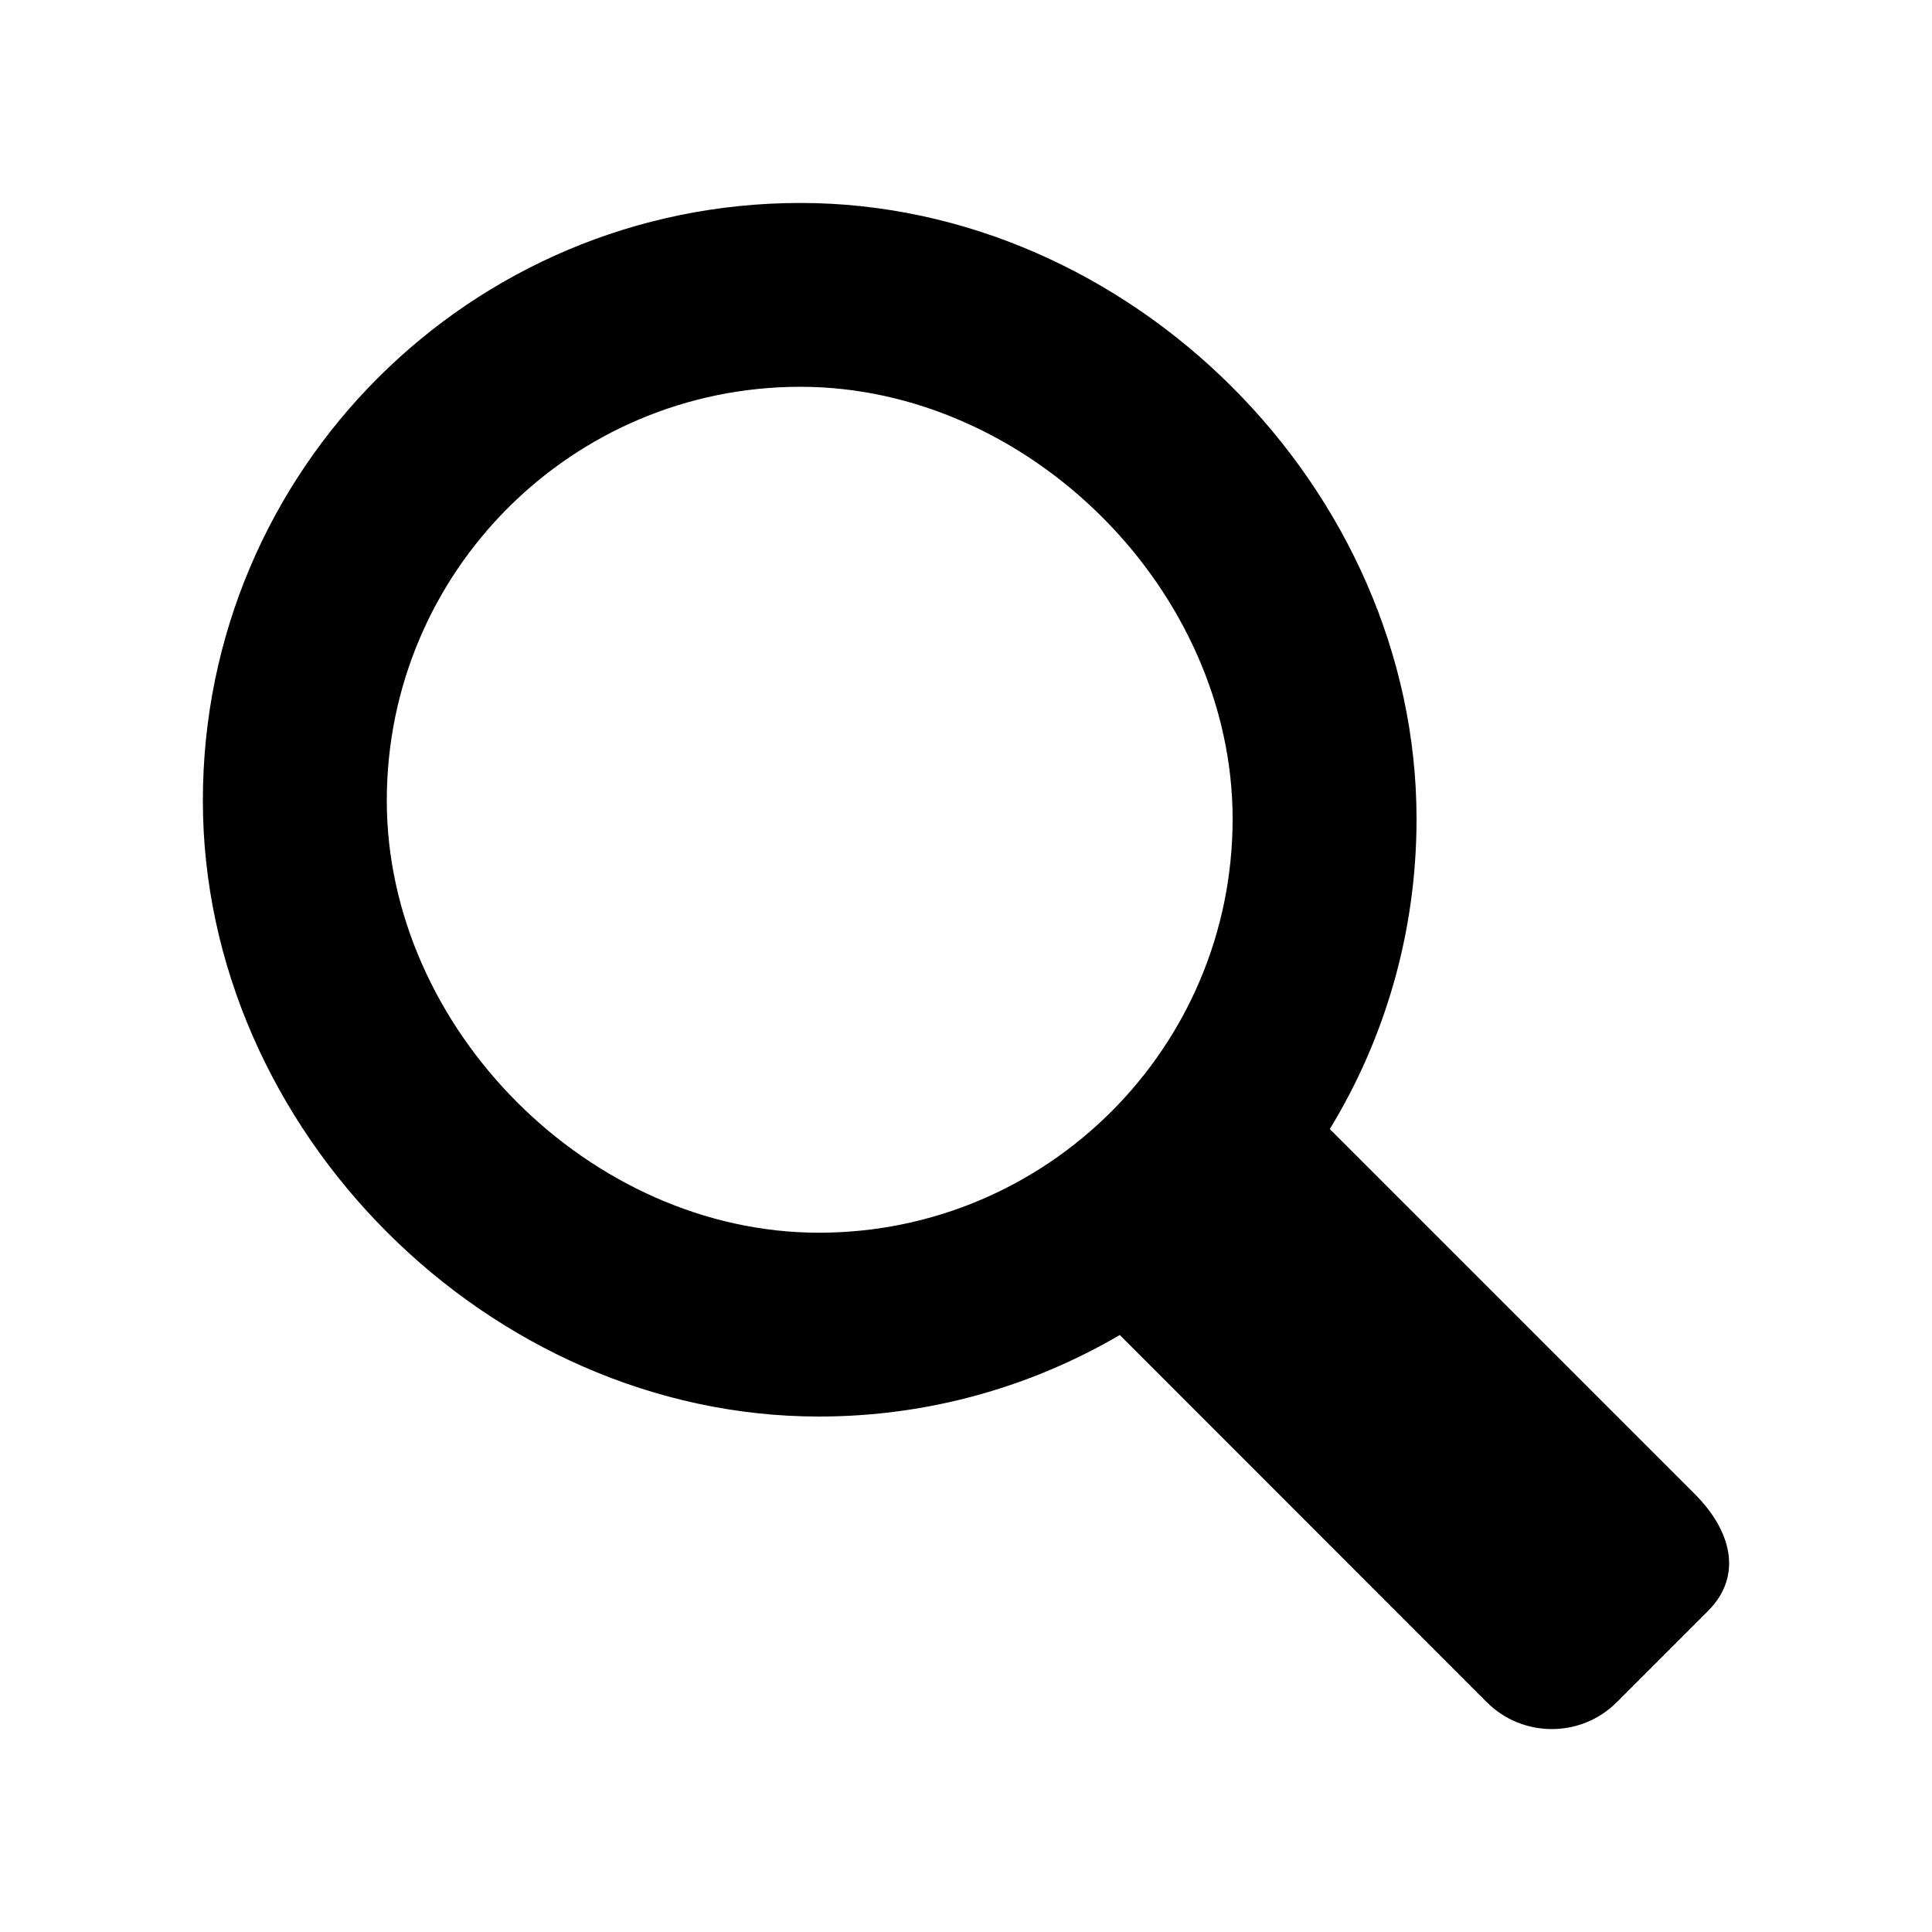
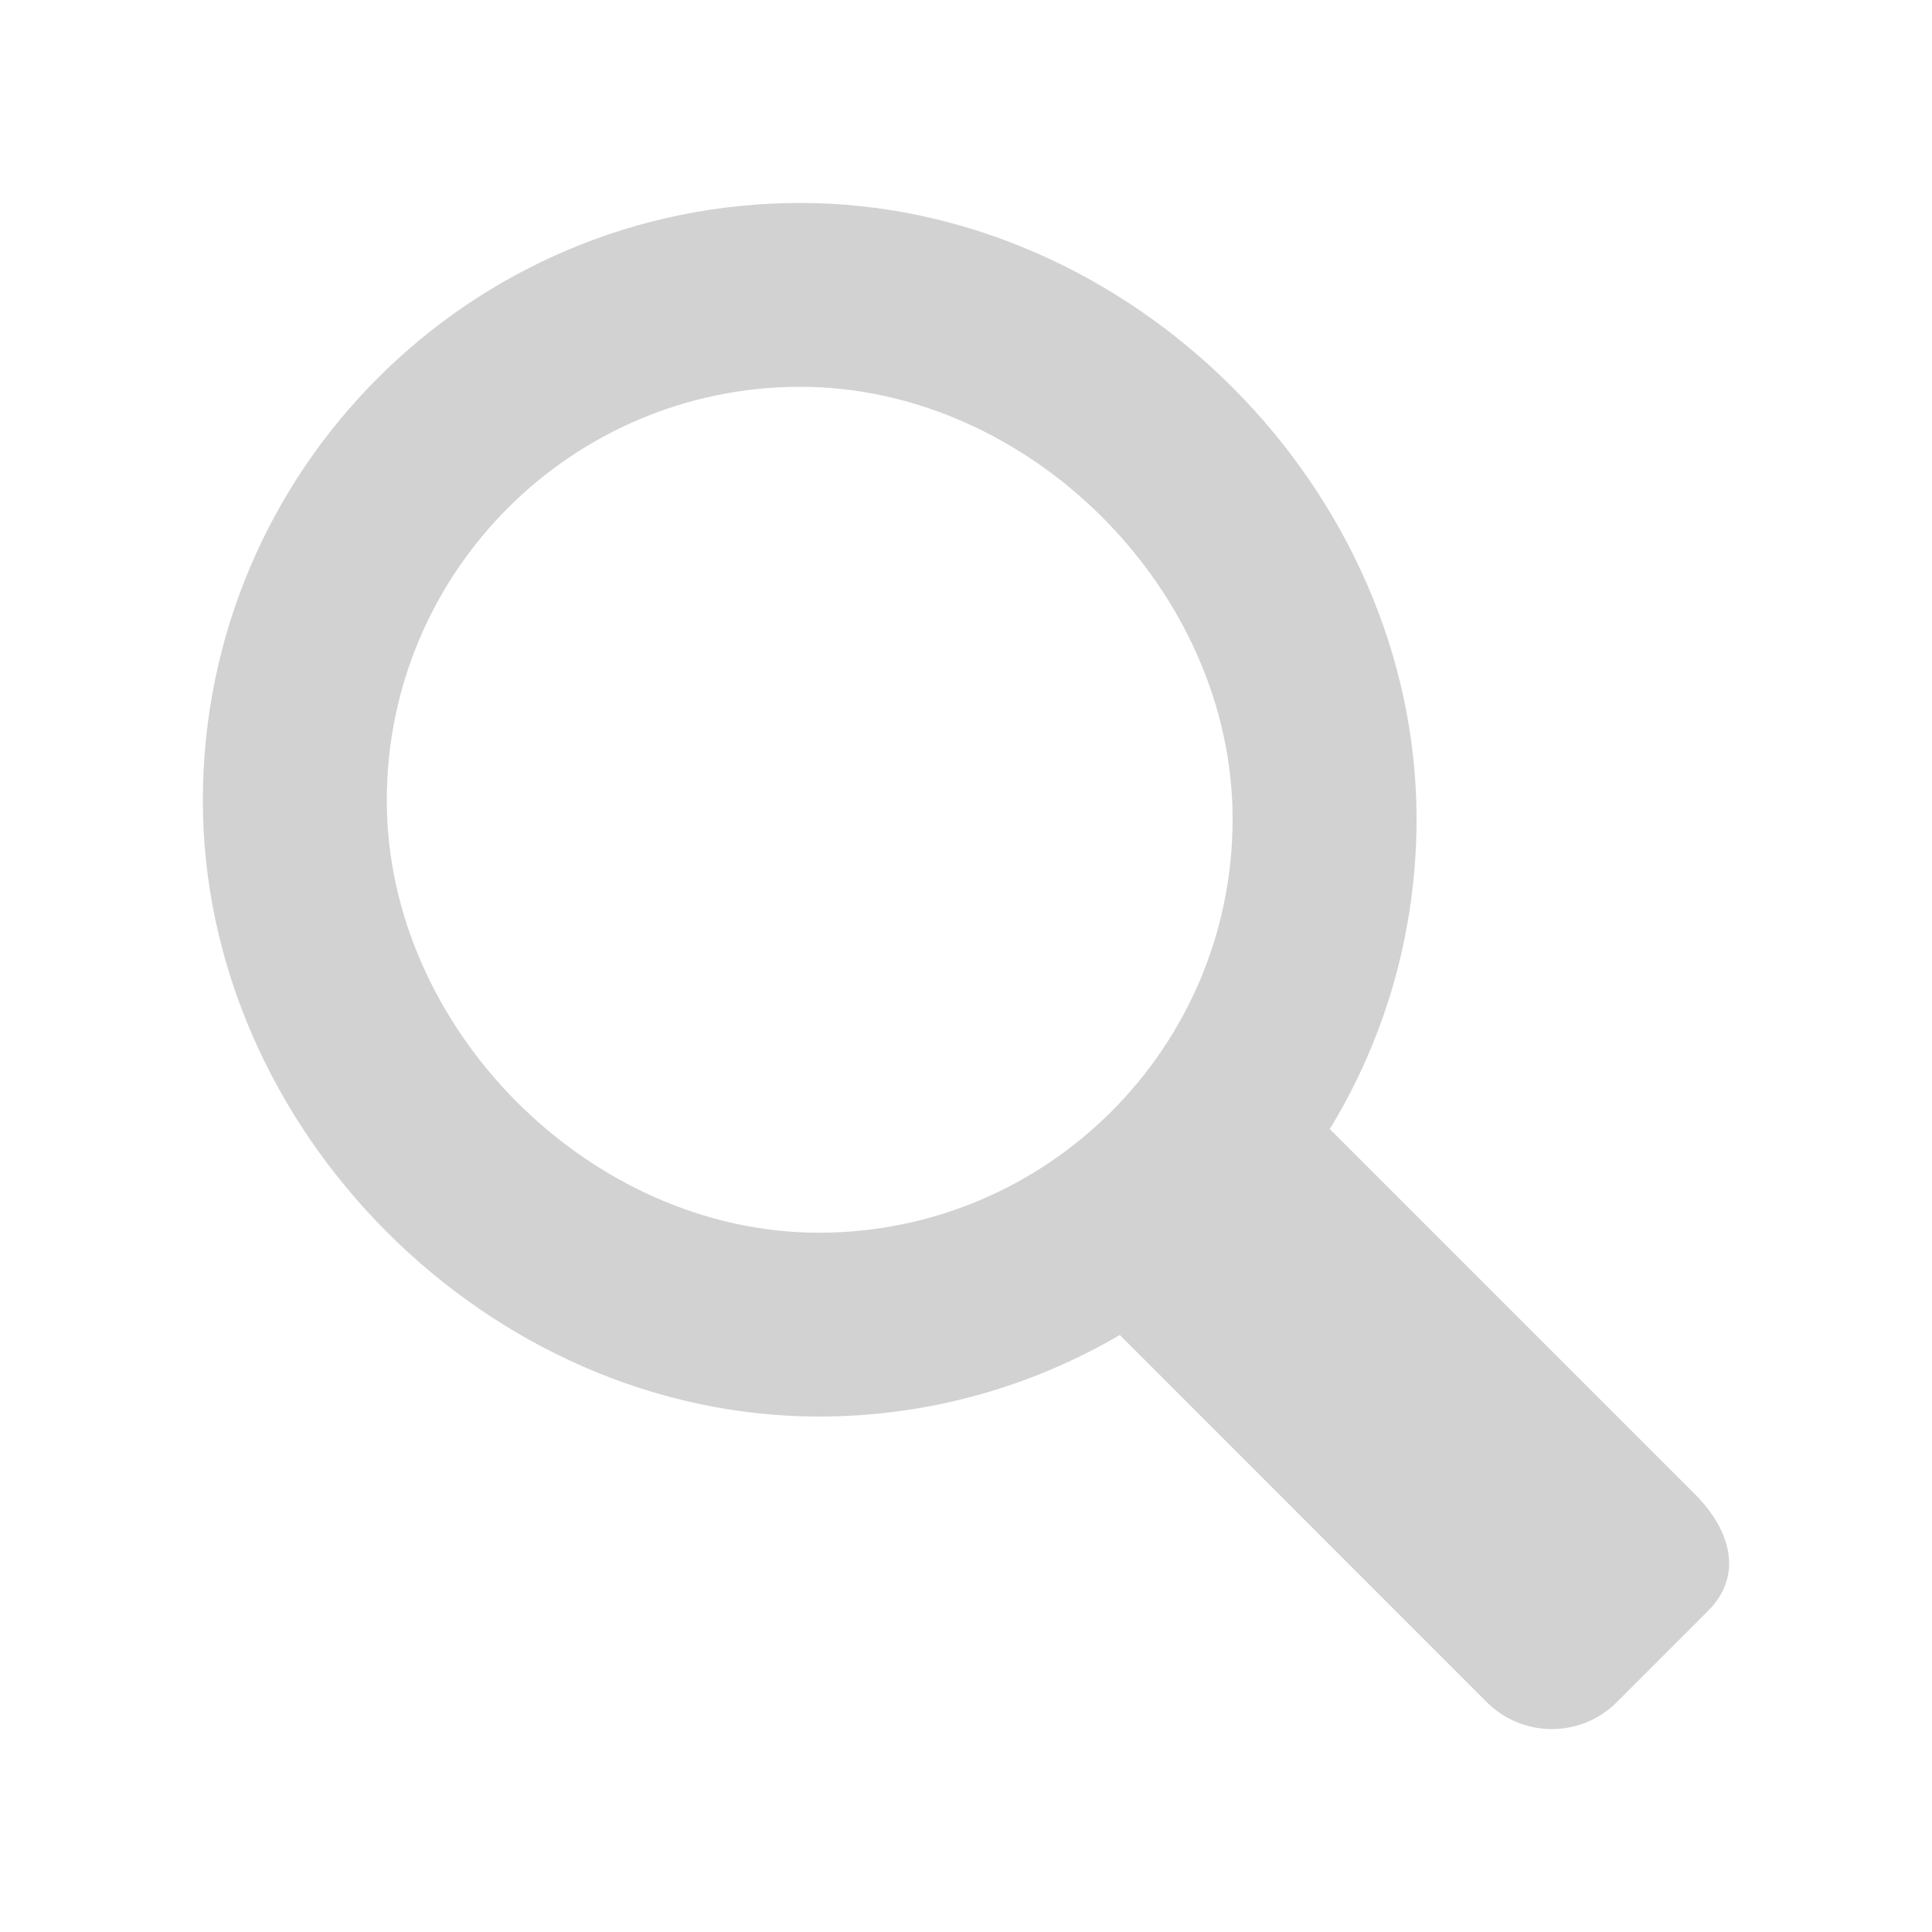
- <svg xmlns="http://www.w3.org/2000/svg" version="1.1" width="20" height="20" viewBox="0 0 20 20">
+ <svg xmlns="http://www.w3.org/2000/svg" version="1.1" width="20" height="20" viewBox="0 0 20 20" fill="#D2D2D2">
  <path d="M17.545 15.467l-3.779-3.779c0.57-0.935 0.898-2.035 0.898-3.21 0-3.417-2.961-6.377-6.378-6.377s-6.186 2.769-6.186 6.186c0 3.416 2.961 6.377 6.377 6.377 1.137 0 2.2-0.309 3.115-0.844l3.799 3.801c0.372 0.371 0.975 0.371 1.346 0l0.943-0.943c0.371-0.371 0.236-0.84-0.135-1.211zM4.004 8.287c0-2.366 1.917-4.283 4.282-4.283s4.474 2.107 4.474 4.474c0 2.365-1.918 4.283-4.283 4.283s-4.473-2.109-4.473-4.474z" />
</svg>
